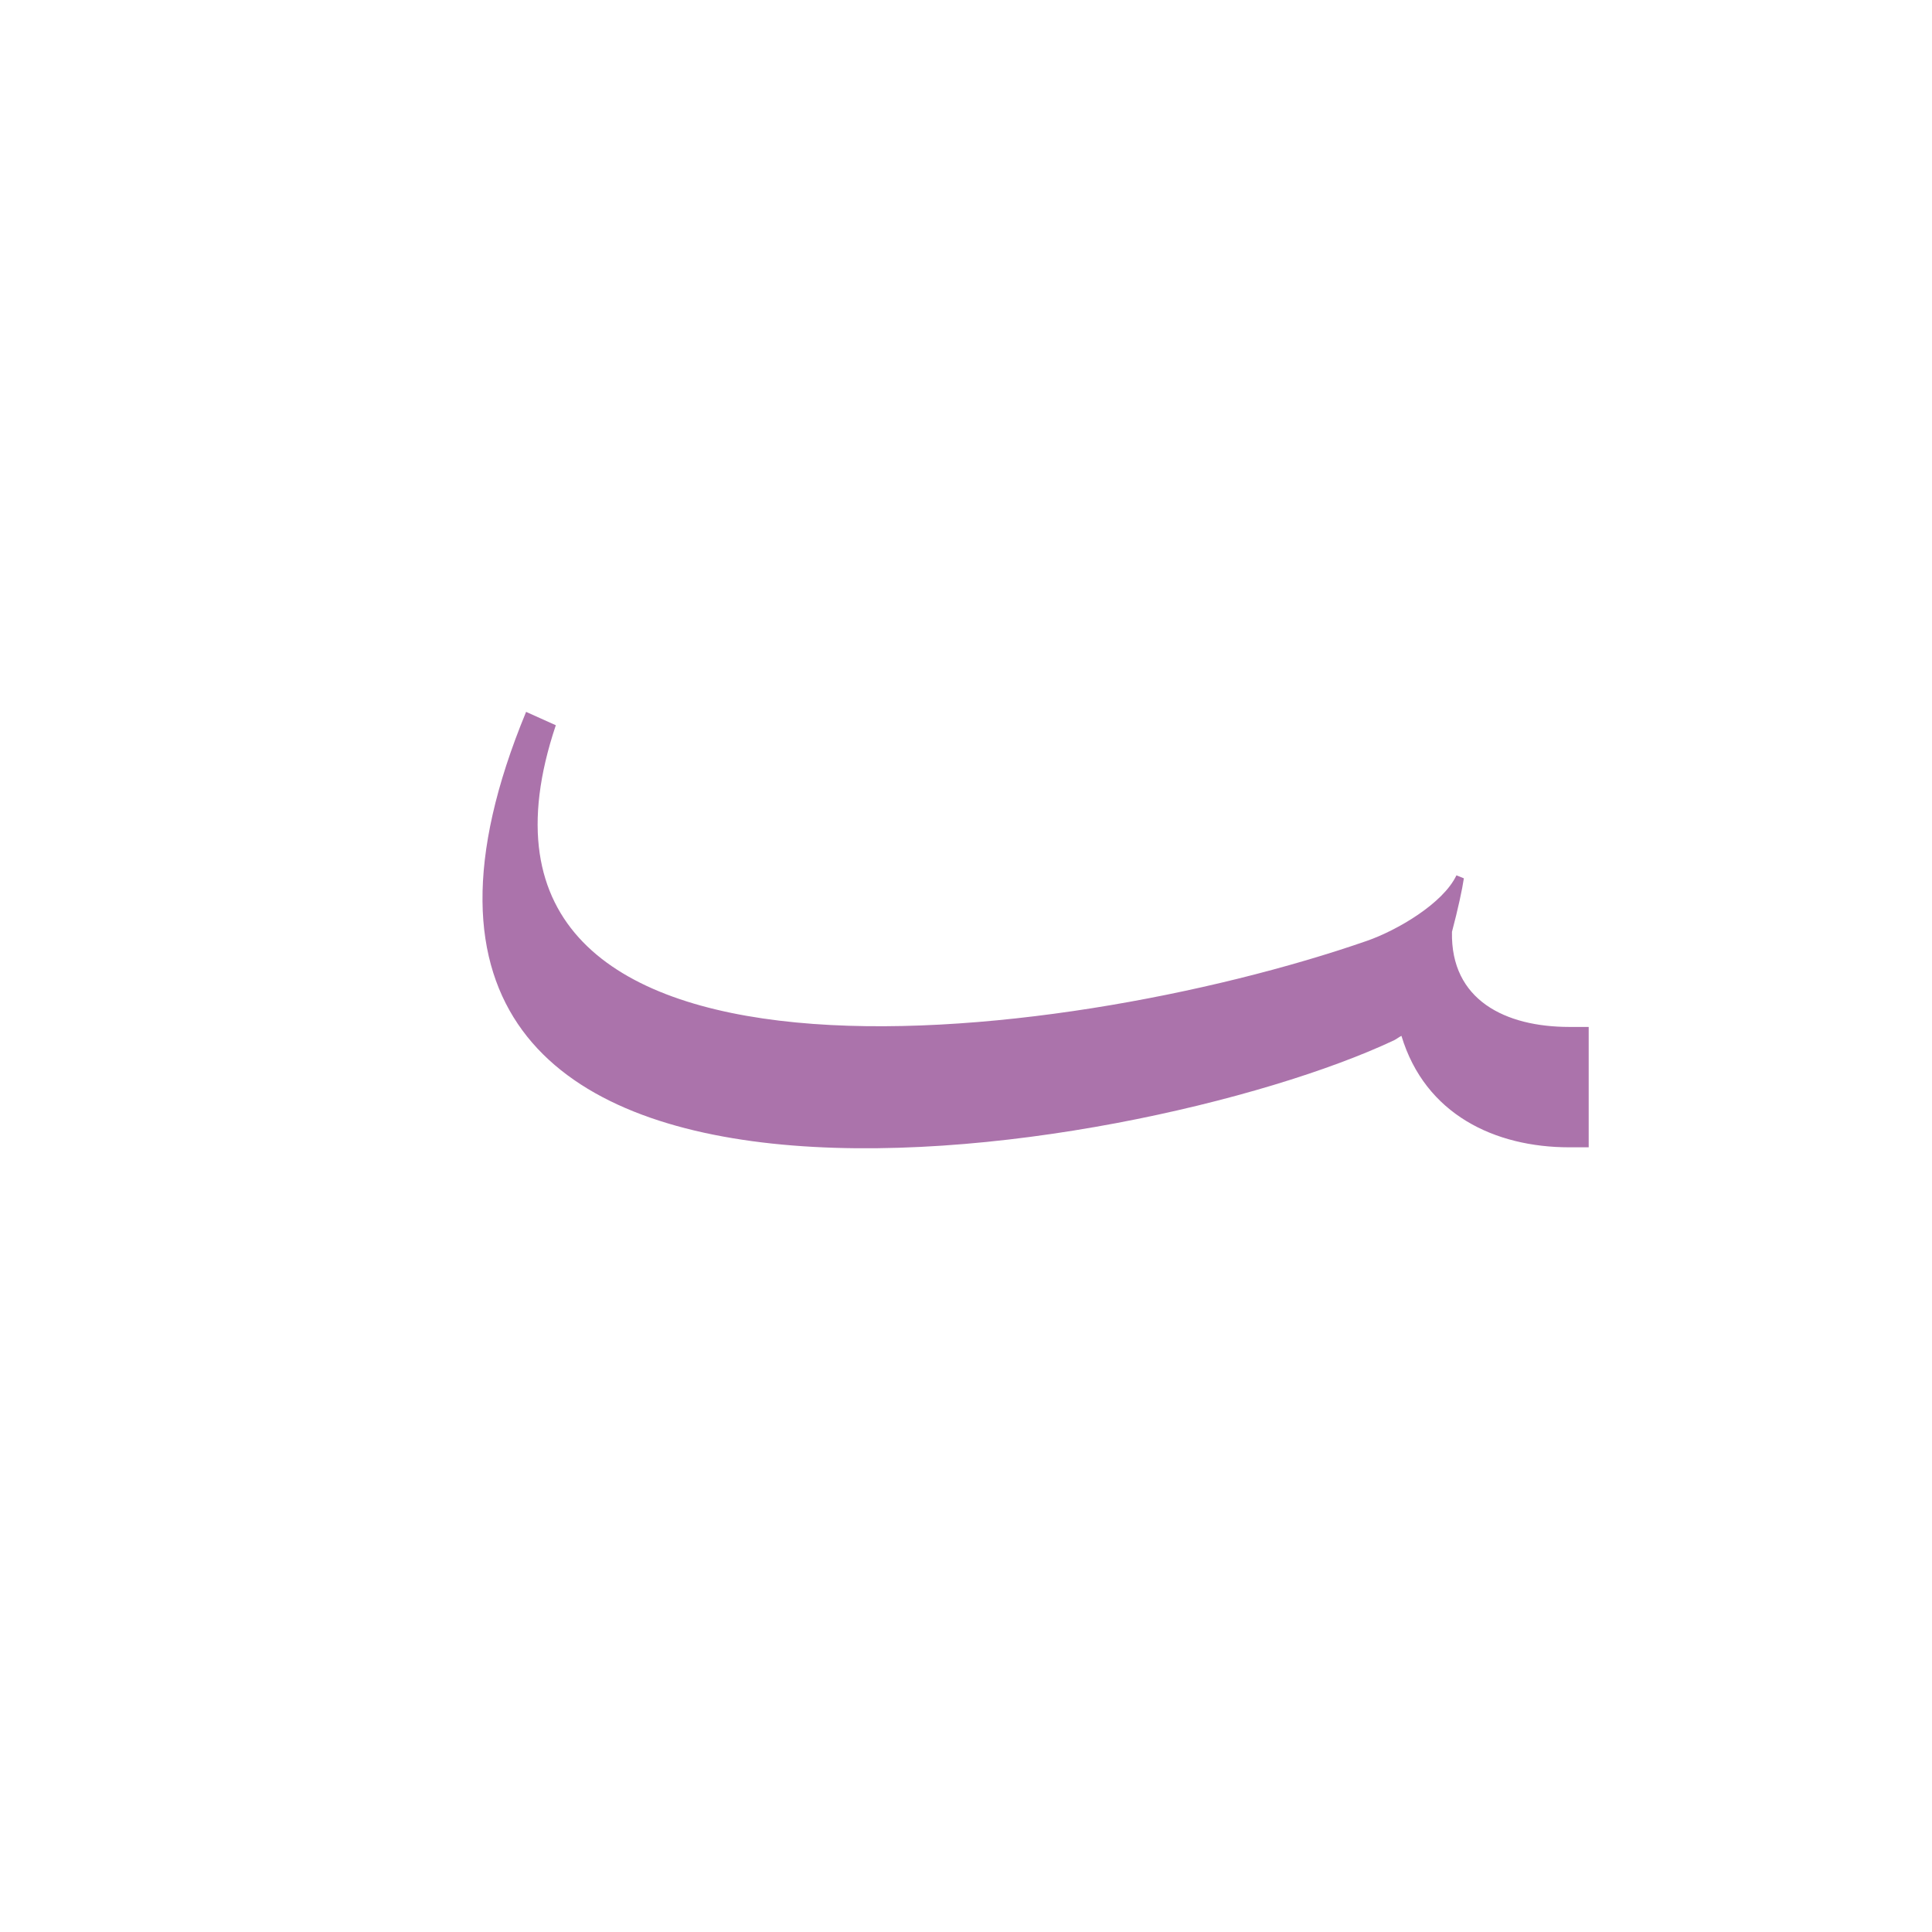
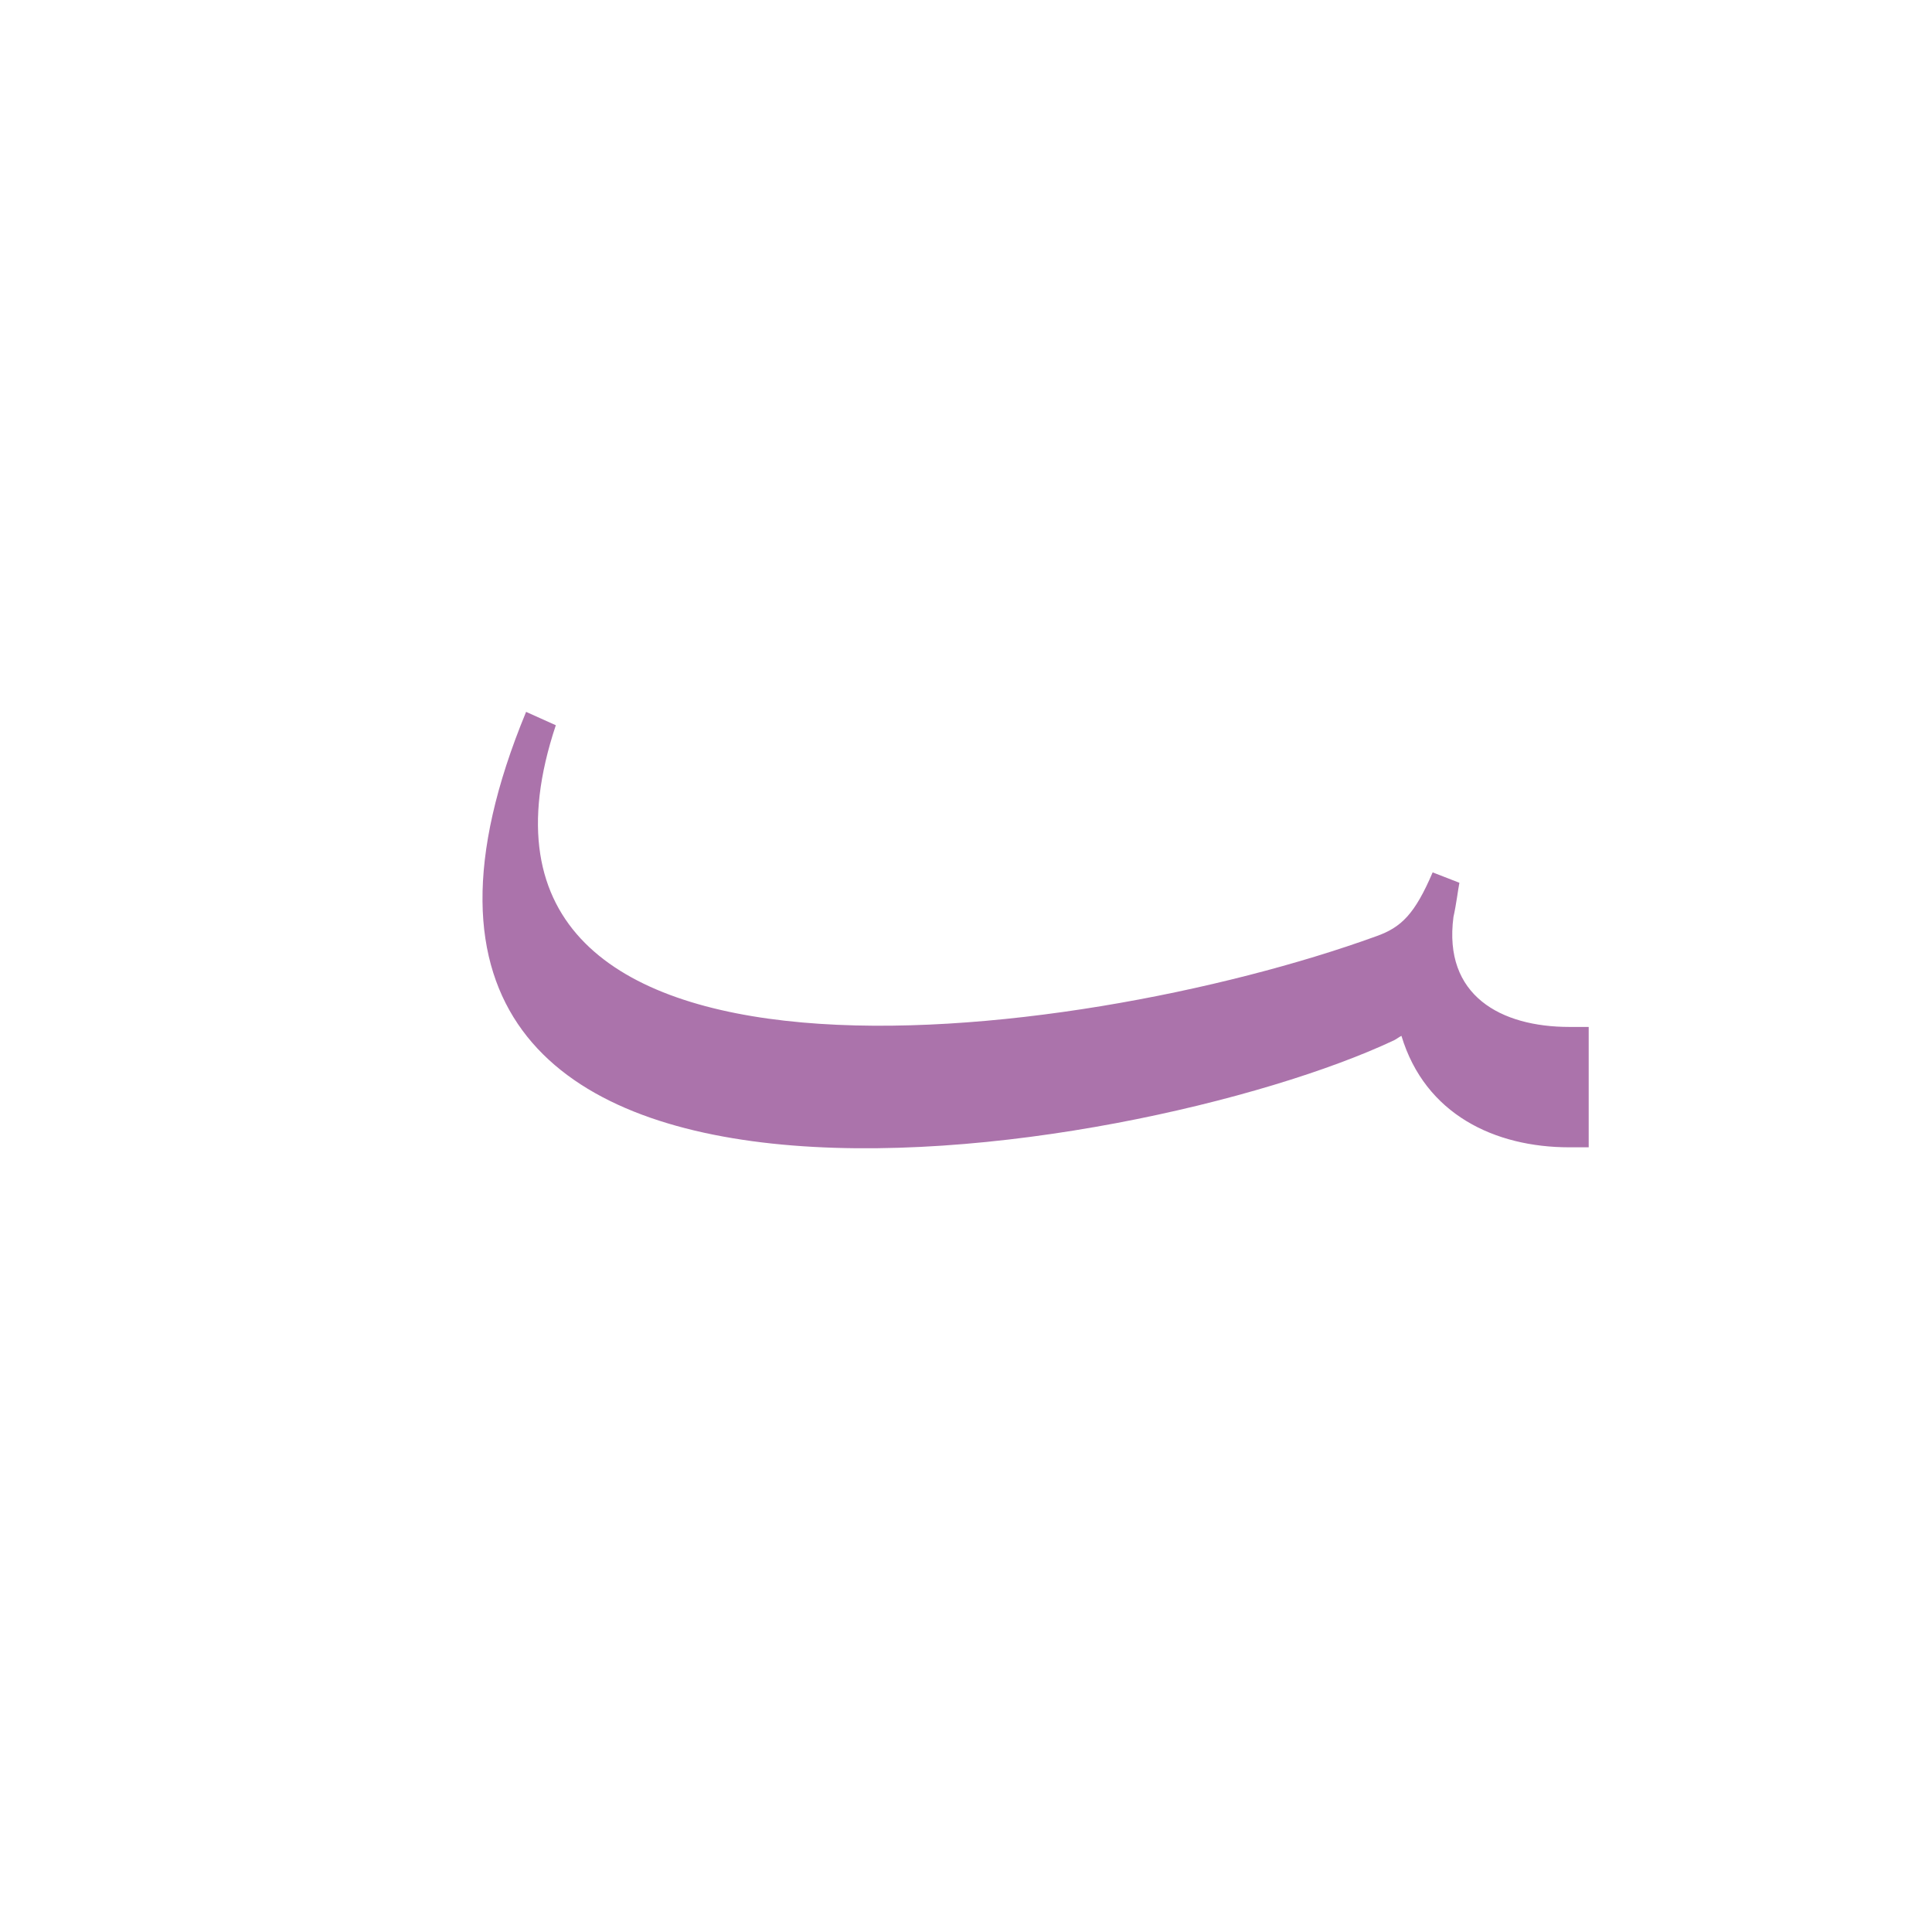
<svg xmlns="http://www.w3.org/2000/svg" xml:space="preserve" width="1300px" height="1300px" version="1.0" style="shape-rendering:geometricPrecision; text-rendering:geometricPrecision; image-rendering:optimizeQuality; fill-rule:evenodd; clip-rule:evenodd" viewBox="0 0 1300 1056">
  <defs>
    <style type="text/css">
   
    .fil0 {fill:#660066;fill-opacity:0.549}
   
  </style>
  </defs>
  <g id="_100:master">
-     <path class="fil0" d="M943 575c-2,1 -3,2 -5,3 -172,81 -749,178 -584,-221l20 9c-90,268 339,217 546,145 20,-7 51,-25 60,-44l5 2c-1,7 -4,21 -8,36 -1,46 36,64 79,64l13 0 0 81 -13 0c-50,0 -97,-22 -113,-75z" />
+     <path class="fil0" d="M943 575c-2,1 -3,2 -5,3 -172,81 -749,178 -584,-221l20 9c-90,270 348,216 552,142 17,-6 26,-15 38,-43l18 7c-1,5 -2,14 -4,23 -7,53 32,74 78,74l13 0 0 81 -13 0c-50,0 -97,-22 -113,-75z" />
  </g>
</svg>
